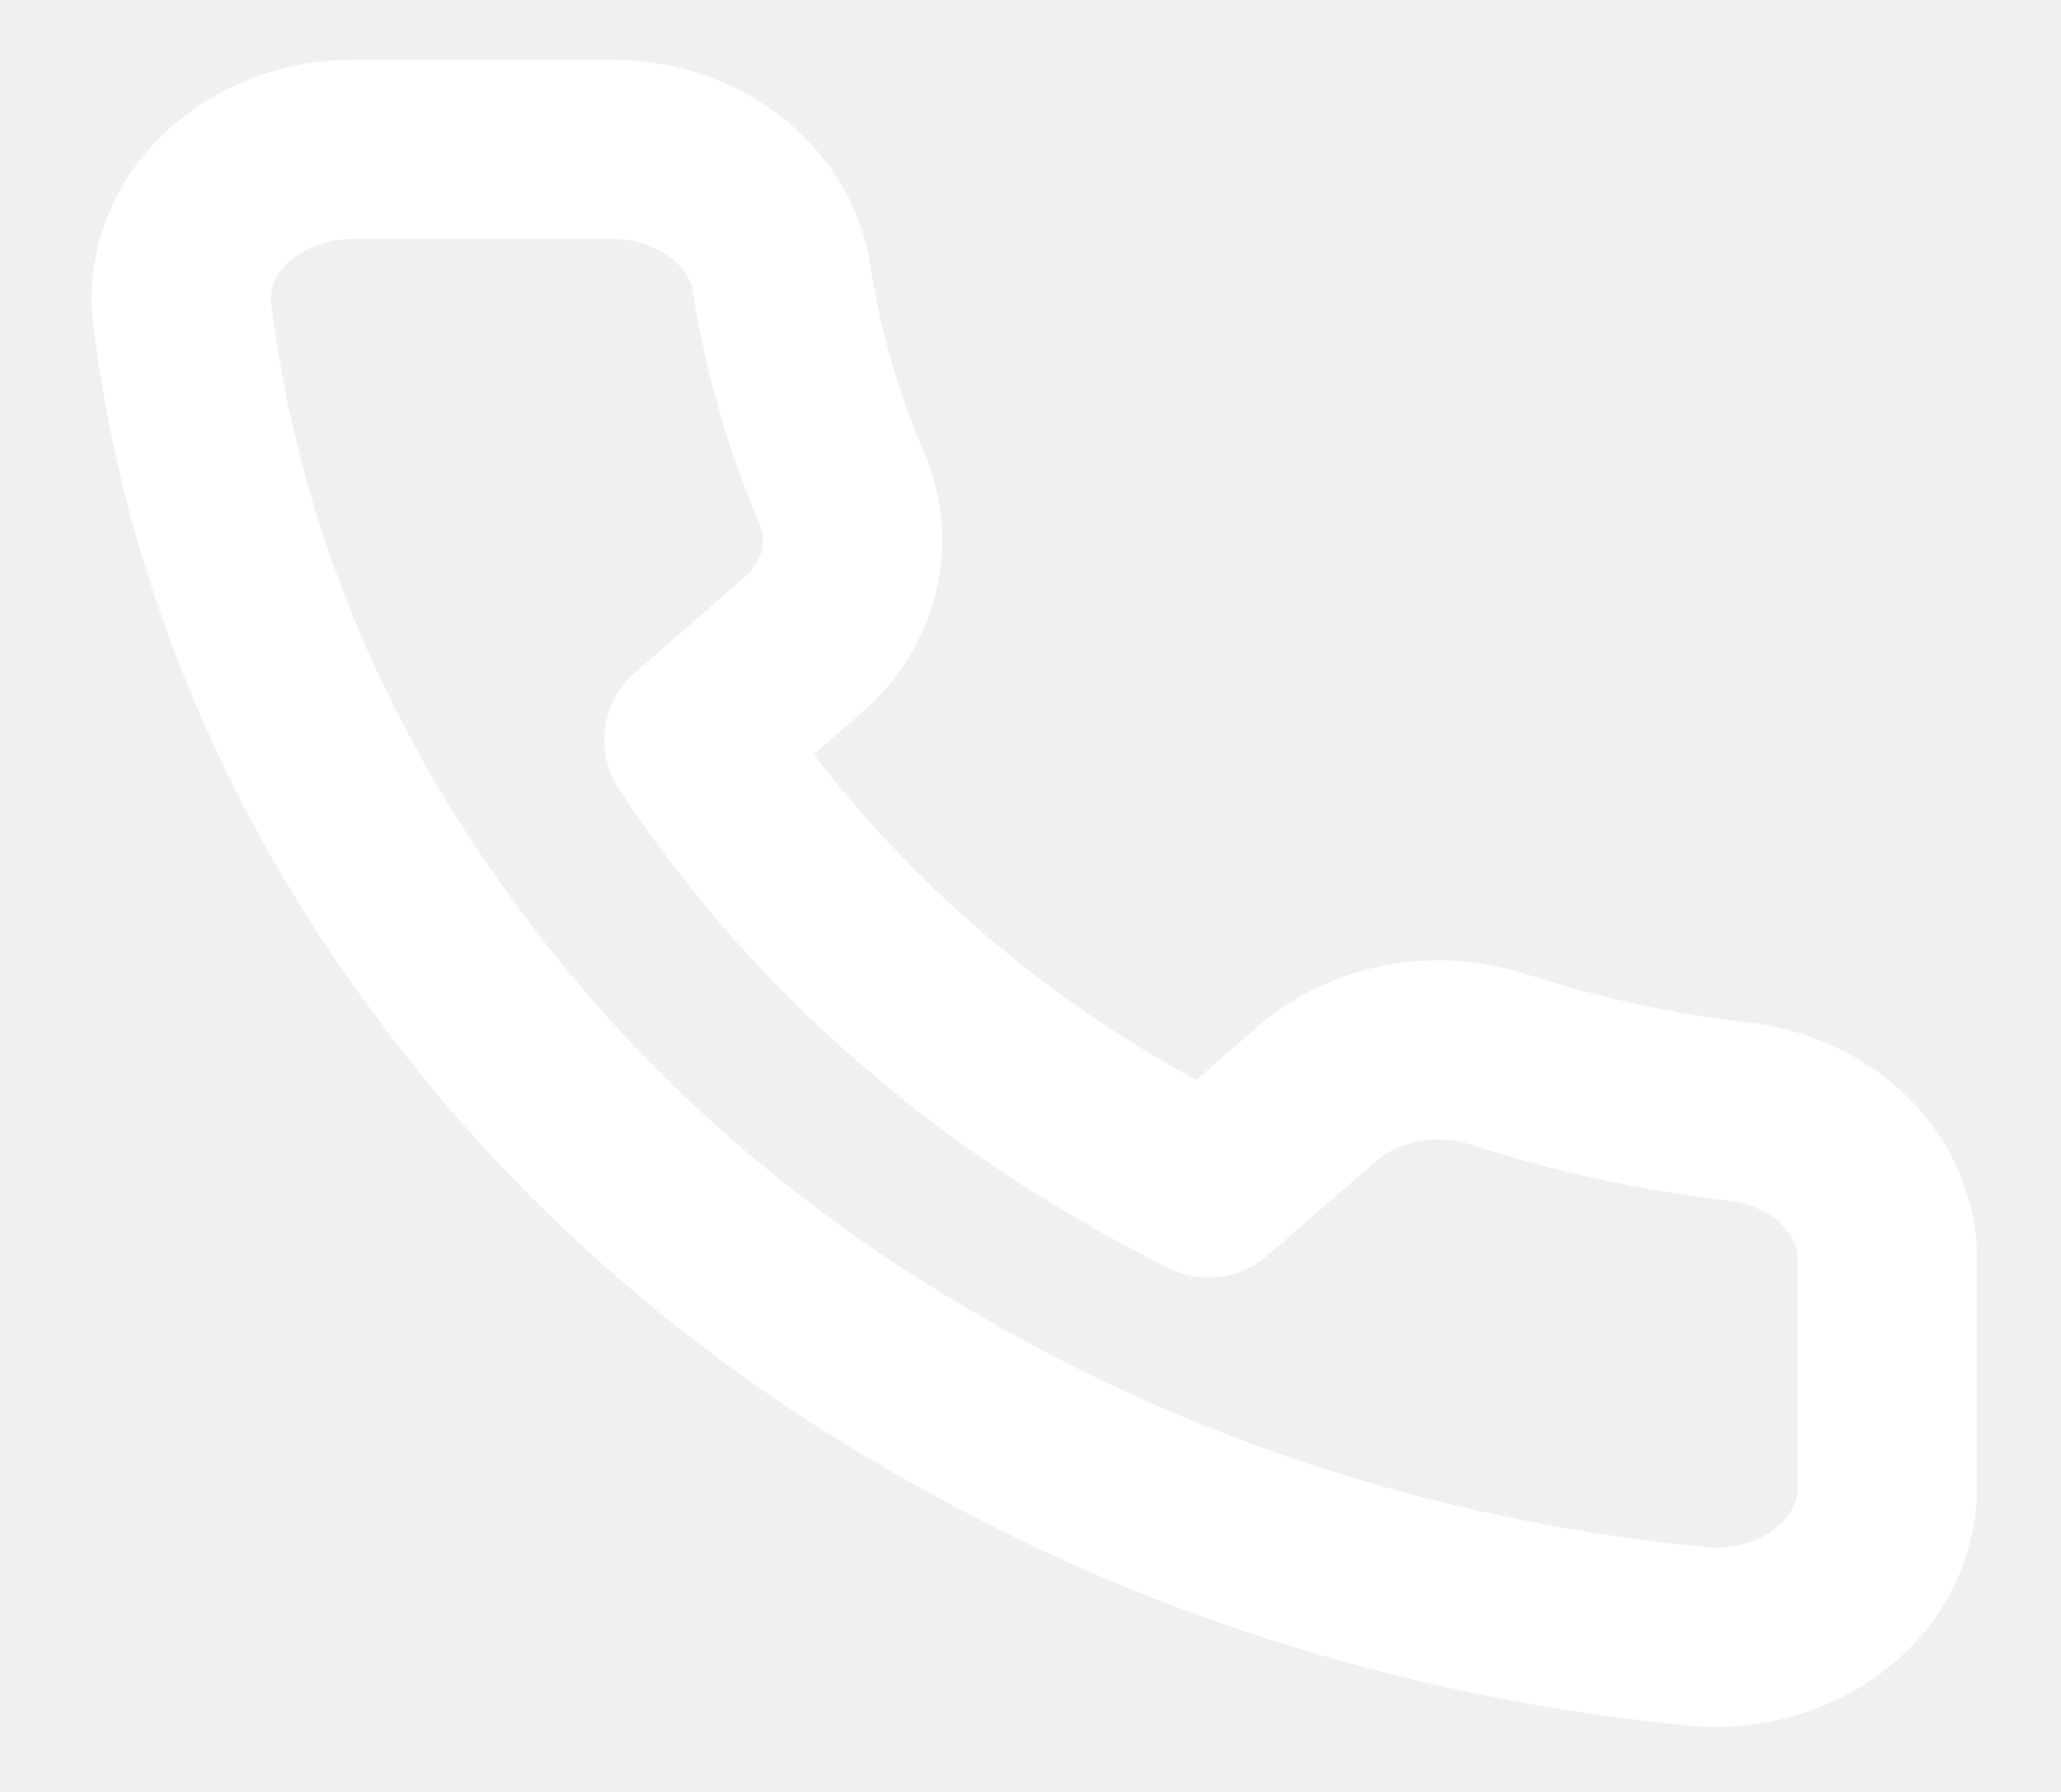
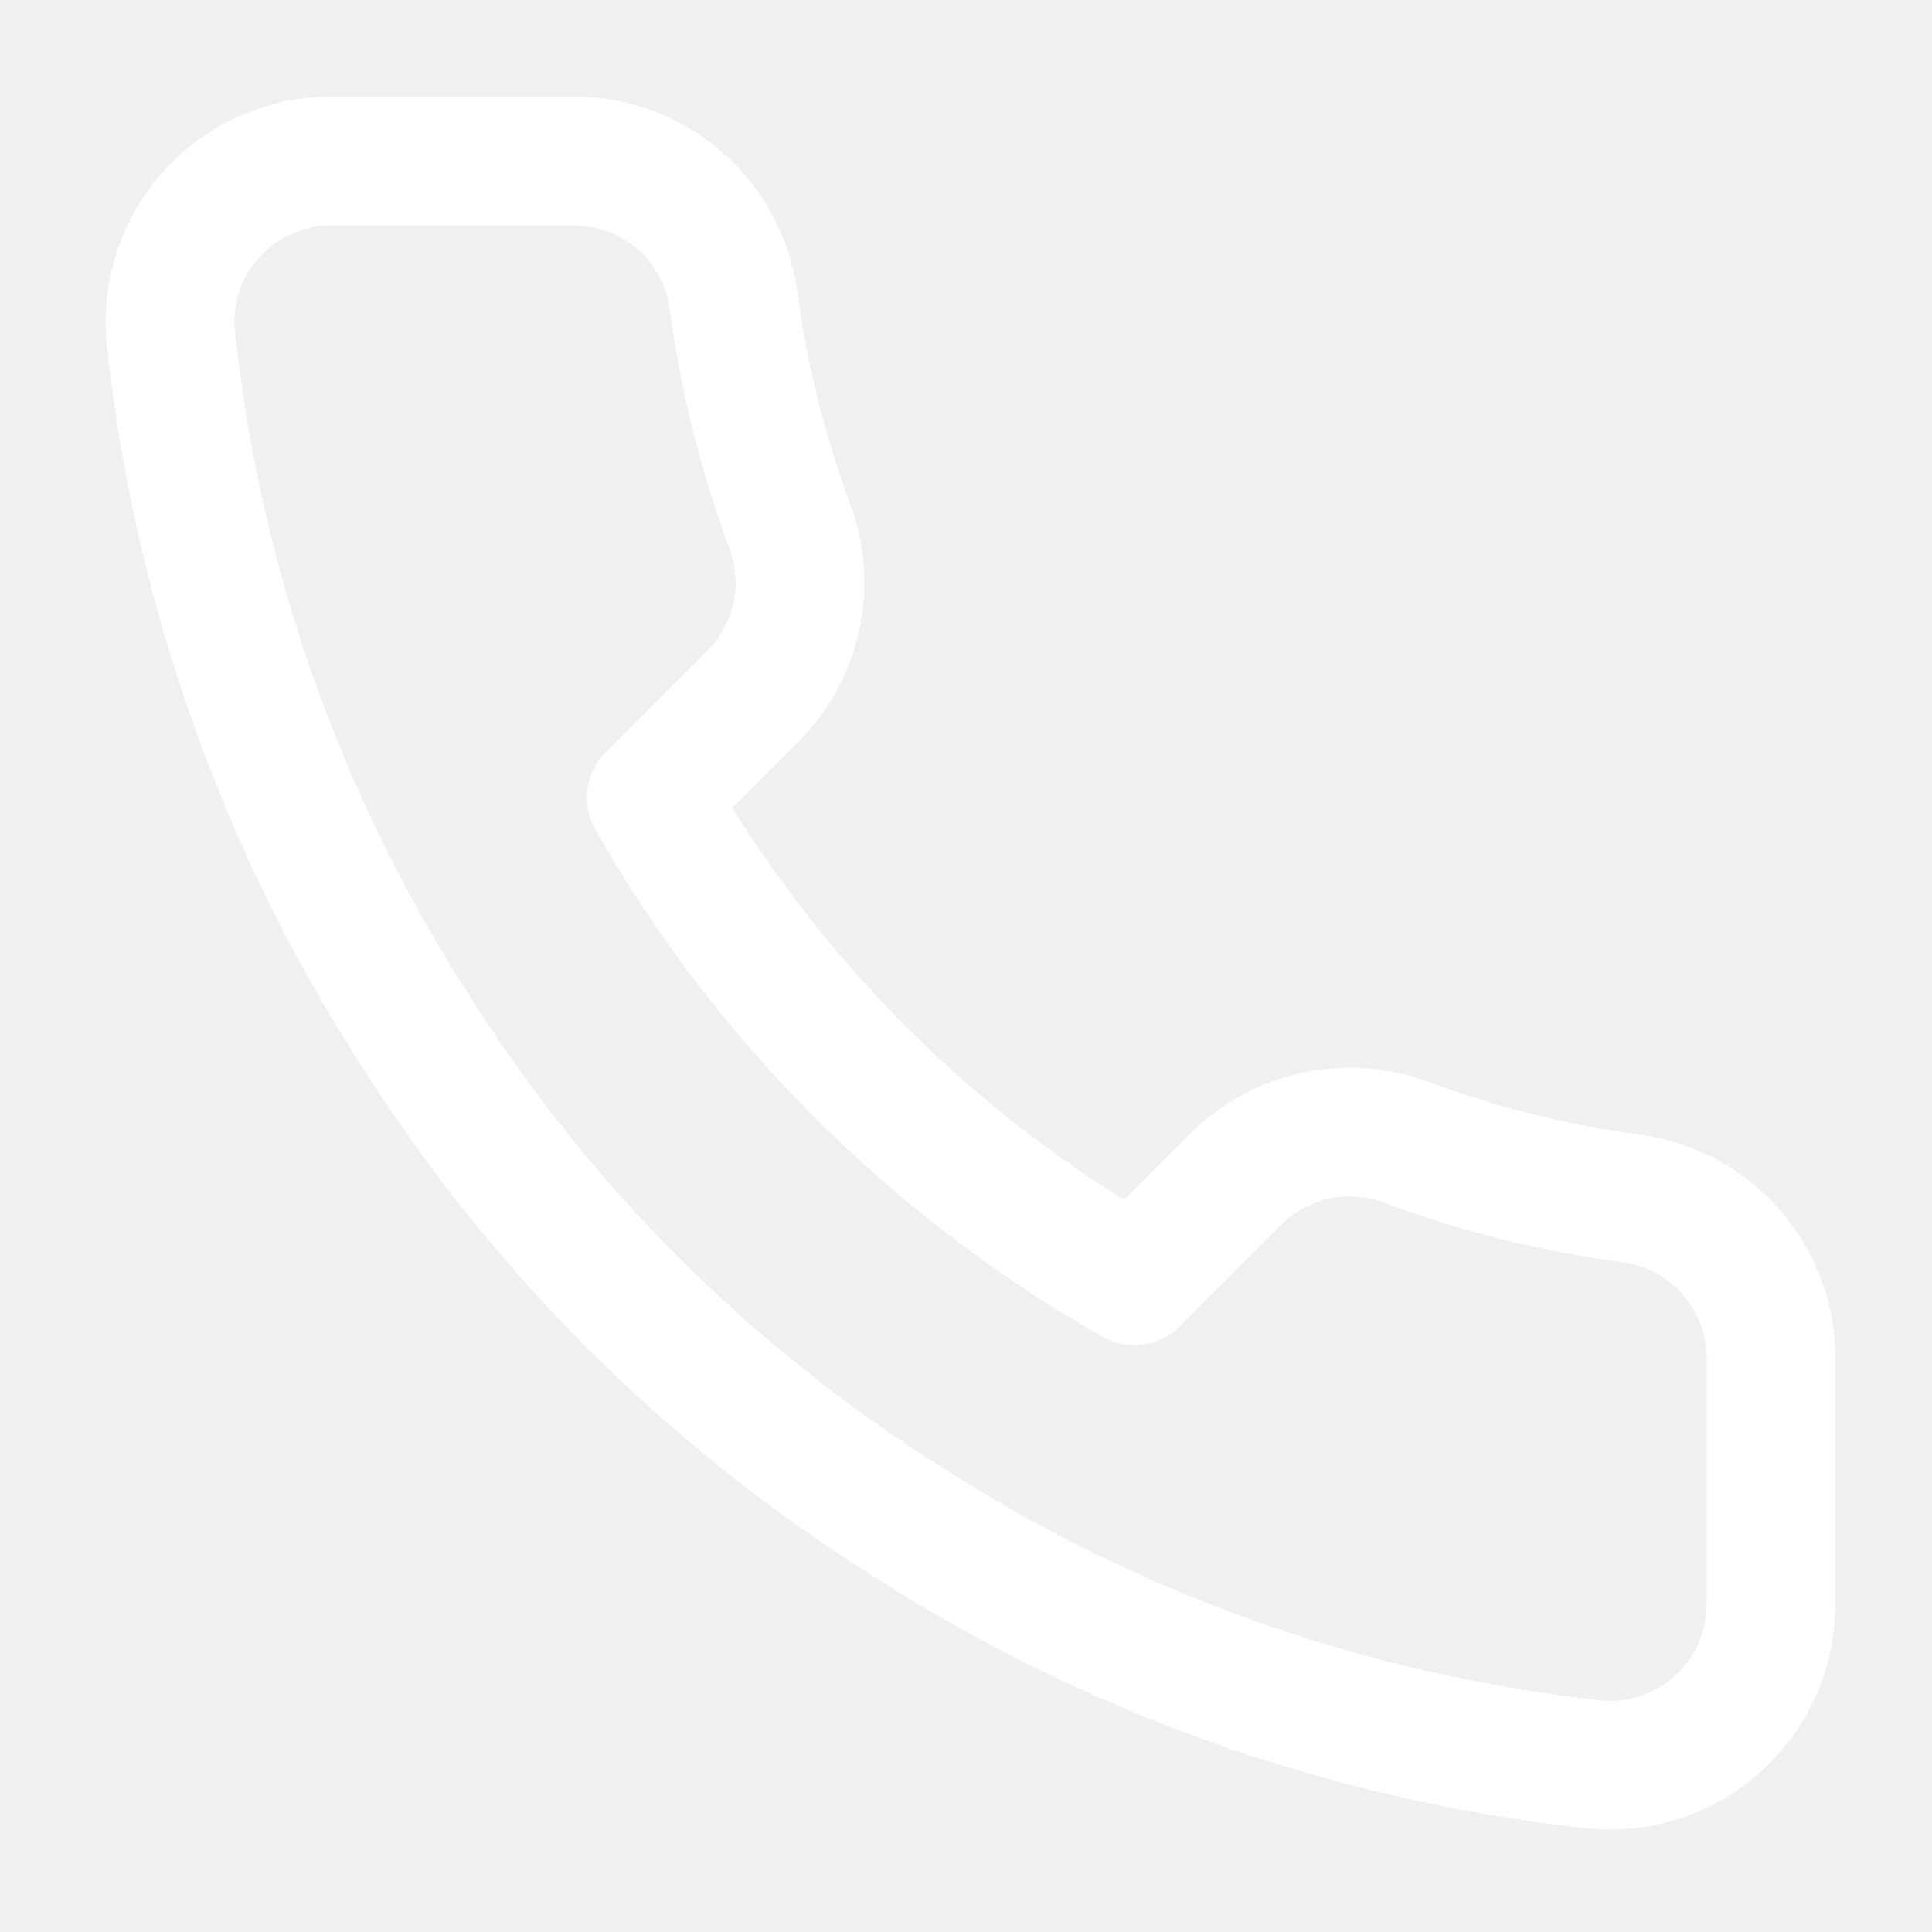
- <svg xmlns="http://www.w3.org/2000/svg" width="23" height="20" viewBox="0 0 23 20" fill="none">
-   <g clip-path="url(#clip0_29_80)">
-     <path d="M21.063 14.1V16.6C21.064 16.832 21.009 17.062 20.903 17.274C20.796 17.487 20.639 17.678 20.443 17.835C20.246 17.992 20.014 18.111 19.762 18.186C19.509 18.26 19.241 18.288 18.976 18.267C16.03 17.988 13.2 17.112 10.713 15.708C8.4 14.429 6.439 12.722 4.969 10.708C3.351 8.534 2.344 6.059 2.03 3.483C2.006 3.253 2.037 3.021 2.122 2.801C2.207 2.582 2.343 2.38 2.523 2.21C2.702 2.039 2.92 1.902 3.163 1.809C3.406 1.715 3.669 1.667 3.935 1.667H6.807C7.272 1.663 7.722 1.806 8.075 2.07C8.427 2.333 8.657 2.699 8.722 3.1C8.843 3.9 9.068 4.686 9.392 5.442C9.521 5.74 9.549 6.064 9.473 6.376C9.396 6.687 9.219 6.973 8.961 7.2L7.745 8.258C9.108 10.345 11.093 12.072 13.49 13.258L14.706 12.2C14.966 11.976 15.295 11.822 15.653 11.755C16.011 11.688 16.383 11.713 16.726 11.825C17.595 12.107 18.497 12.303 19.416 12.408C19.881 12.465 20.306 12.669 20.61 12.981C20.913 13.293 21.075 13.691 21.063 14.1Z" stroke="white" stroke-width="2" stroke-linecap="round" stroke-linejoin="round" />
-   </g>
-   <defs>
-     <clipPath id="clip0_29_80">
-       <rect width="22.978" height="20" fill="white" />
-     </clipPath>
-   </defs>
+ <svg xmlns="http://www.w3.org/2000/svg" width="30" height="30" viewBox="0 0 30 30" fill="none">
+   <path d="M27.5 21.15V24.9C27.501 25.248 27.43 25.593 27.291 25.912C27.151 26.231 26.947 26.517 26.69 26.753C26.434 26.988 26.131 27.167 25.801 27.279C25.471 27.39 25.122 27.431 24.775 27.4C20.928 26.982 17.234 25.668 13.988 23.563C10.967 21.643 8.407 19.083 6.487 16.063C4.375 12.802 3.06 9.089 2.65 5.225C2.619 4.879 2.66 4.531 2.771 4.202C2.881 3.873 3.059 3.571 3.293 3.315C3.527 3.058 3.812 2.854 4.13 2.713C4.447 2.573 4.79 2.5 5.137 2.5H8.887C9.494 2.494 10.082 2.709 10.542 3.105C11.002 3.5 11.303 4.049 11.387 4.65C11.546 5.85 11.839 7.029 12.262 8.163C12.431 8.61 12.467 9.096 12.367 9.564C12.268 10.031 12.036 10.46 11.7 10.8L10.113 12.388C11.892 15.517 14.483 18.108 17.613 19.888L19.2 18.3C19.54 17.964 19.969 17.732 20.436 17.633C20.904 17.533 21.39 17.569 21.837 17.738C22.972 18.161 24.15 18.454 25.35 18.613C25.957 18.698 26.512 19.004 26.908 19.472C27.305 19.94 27.515 20.537 27.5 21.15Z" stroke="white" stroke-width="2" stroke-linecap="round" stroke-linejoin="round" />
</svg>
